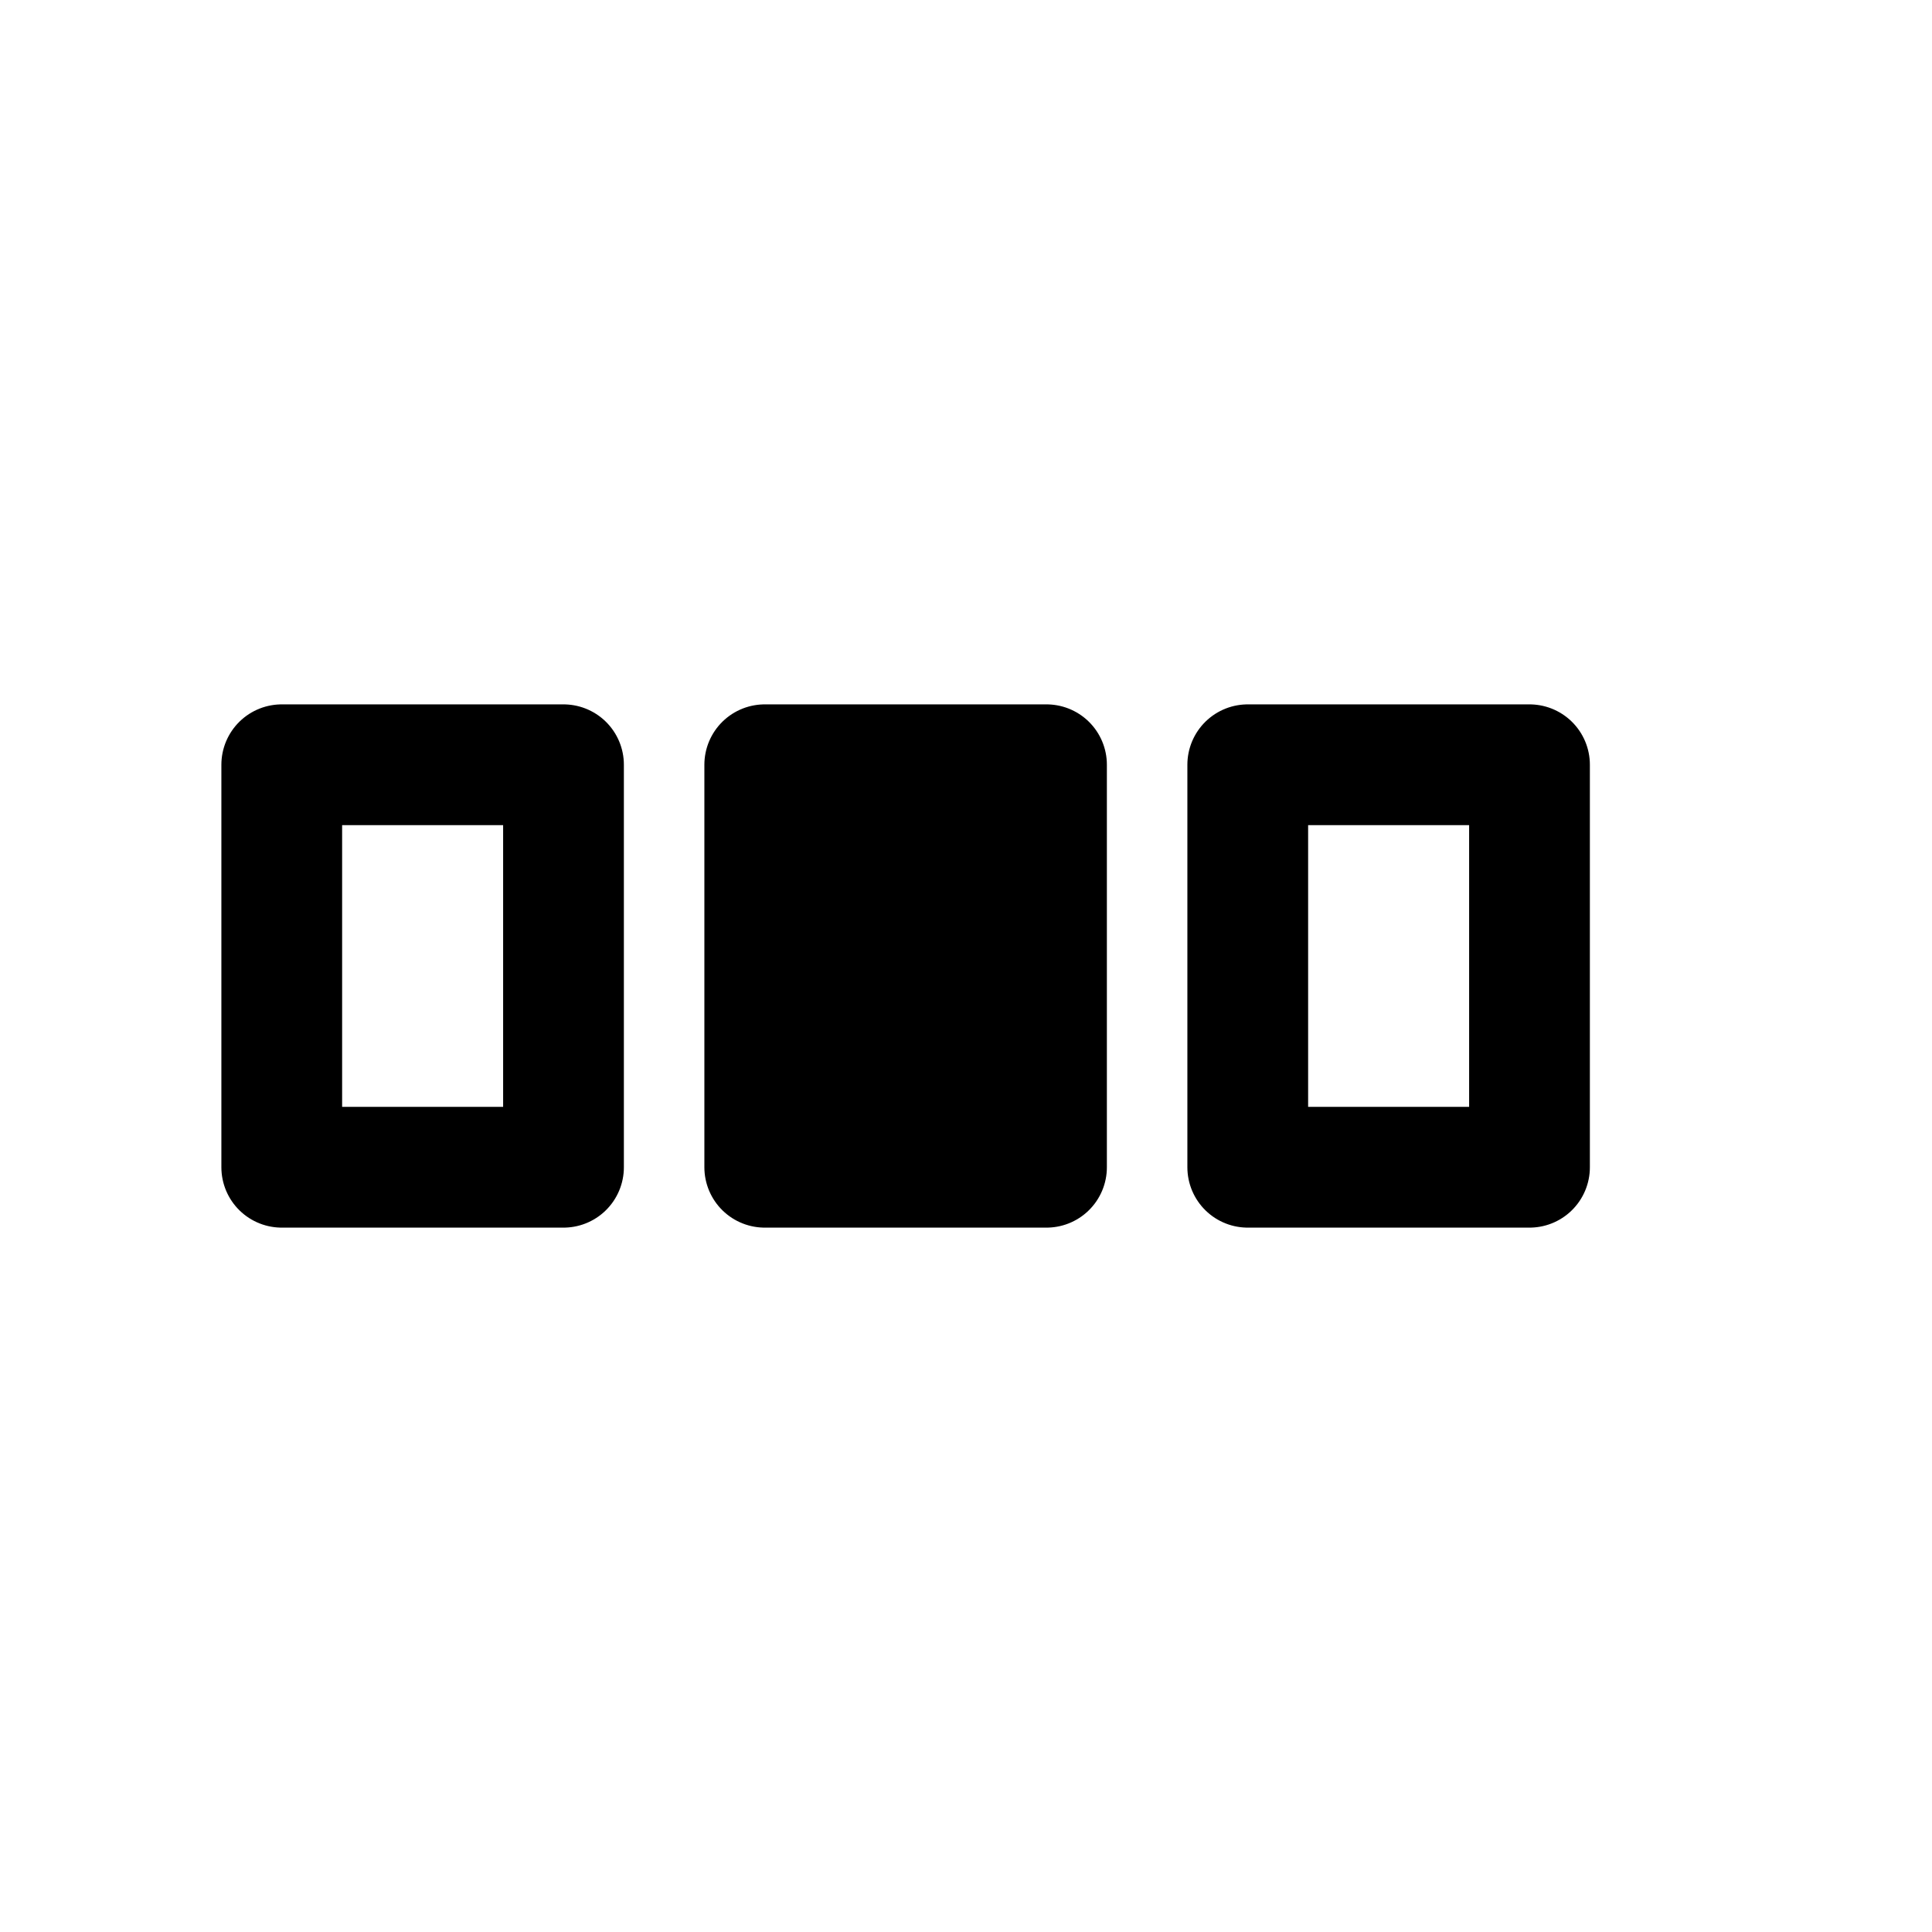
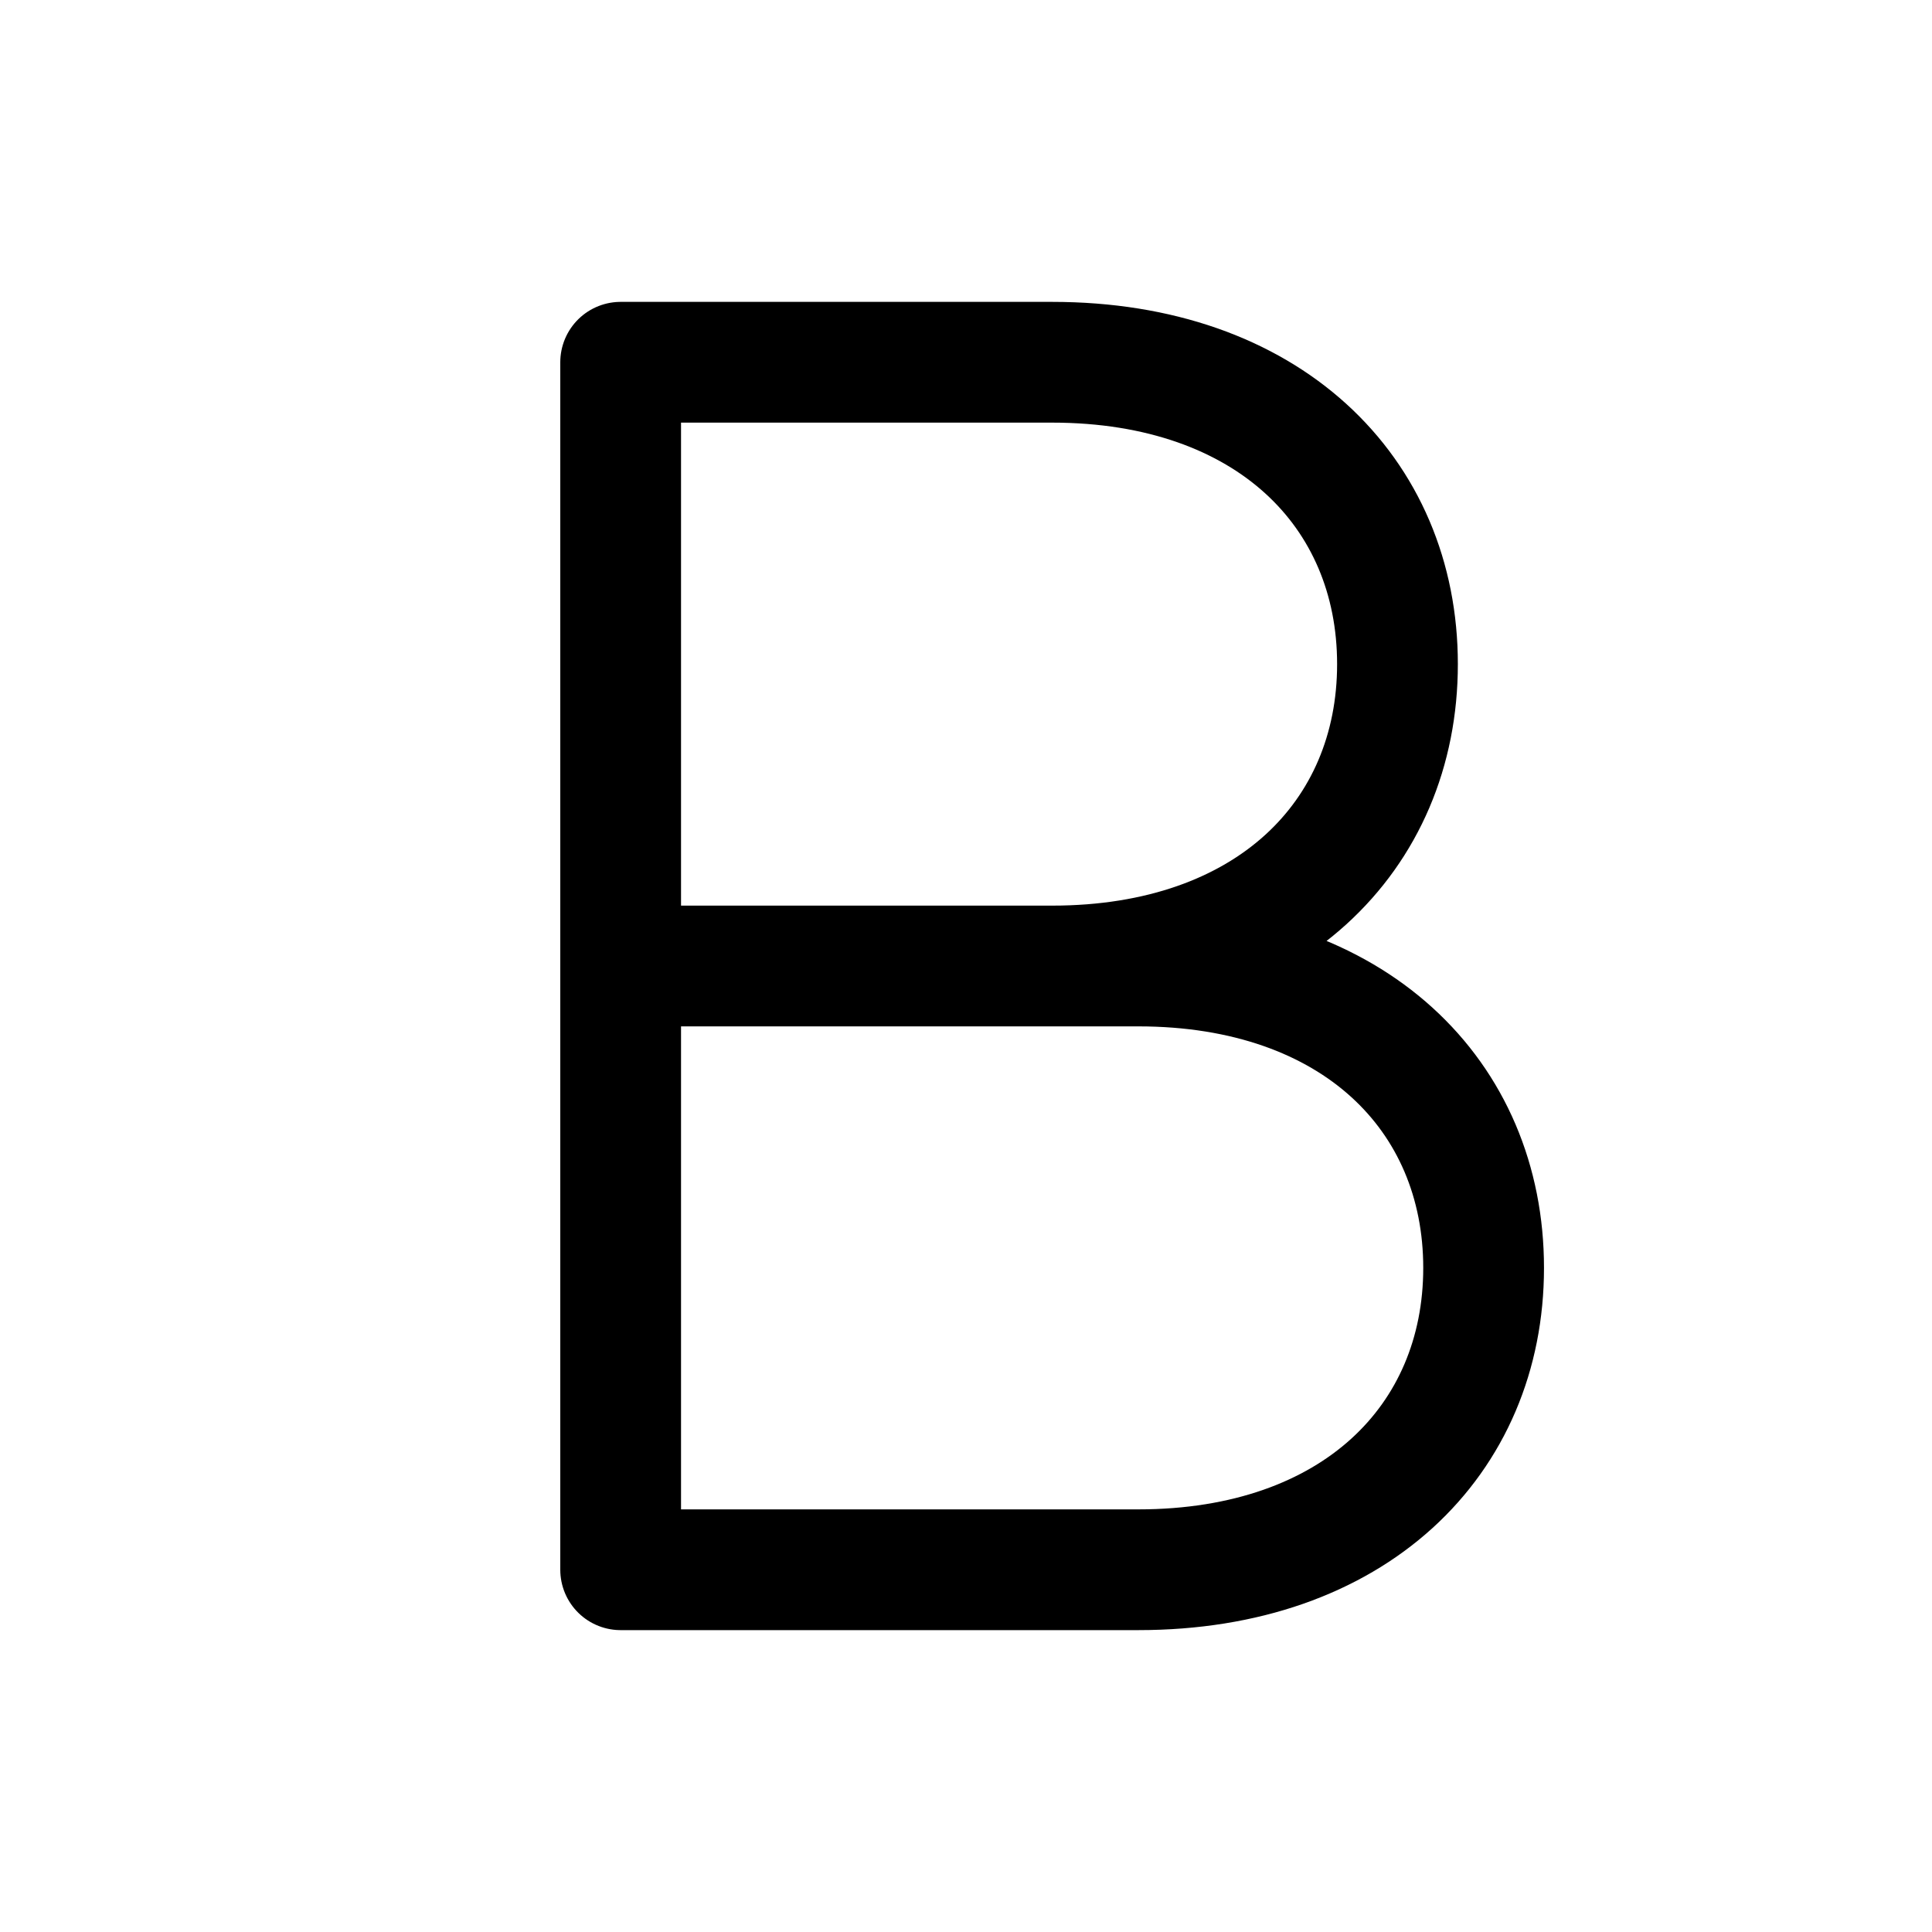
<svg xmlns="http://www.w3.org/2000/svg" viewBox="0 0 24 24" width="24" height="24" fill="none" stroke="currentColor" stroke-width="1.5" stroke-linecap="round" stroke-linejoin="round">
-   <rect x="3.5" y="9.5" width="3.5" height="5" />
-   <rect x="9.5" y="9.5" width="3.5" height="5" fill="currentColor" />
-   <rect x="15.5" y="9.5" width="3.5" height="5" />
+   <path d="M 7.71 4.5 H 13.07 C 15.75 4.5 17.36 6.11 17.36 8.25 C 17.36 10.39 15.75 12 13.07 12 H 7.71 V 4.5 Z M 7.71 12 H 14.14 C 16.82 12 18.43 13.61 18.43 15.75 C 18.43 17.89 16.82 19.5 14.14 19.5 H 7.71 V 12 Z" />
</svg>
